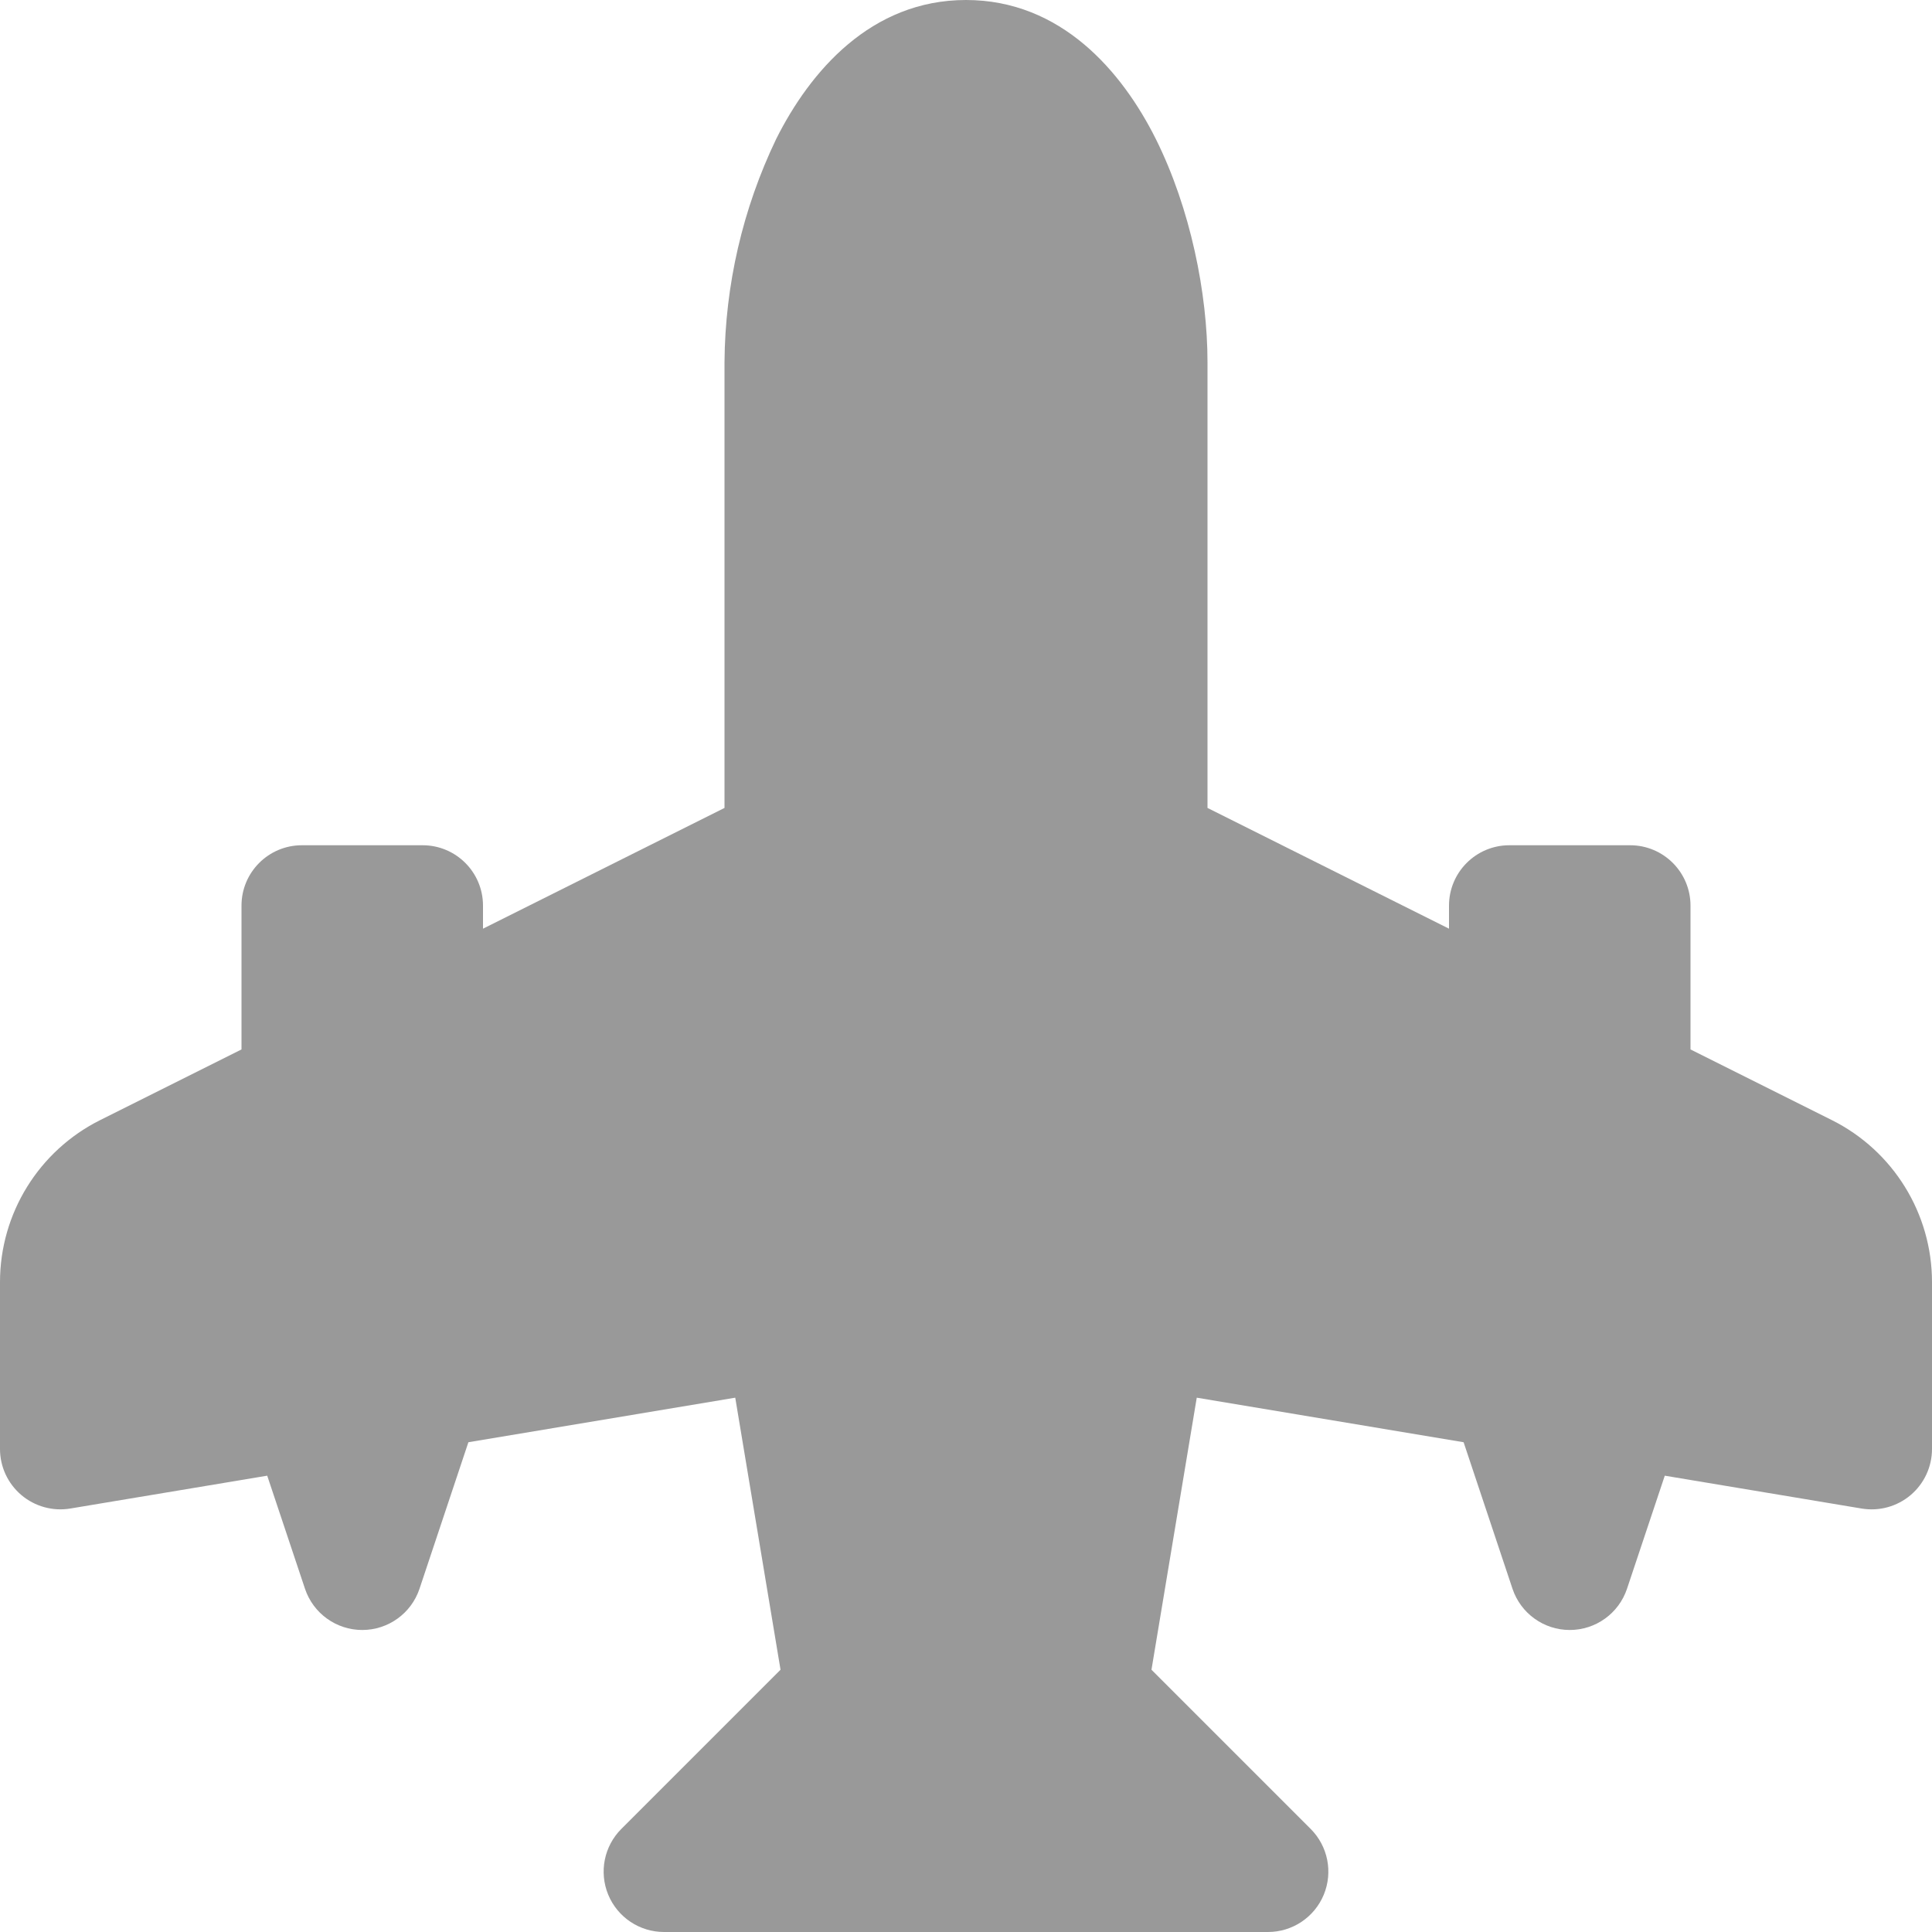
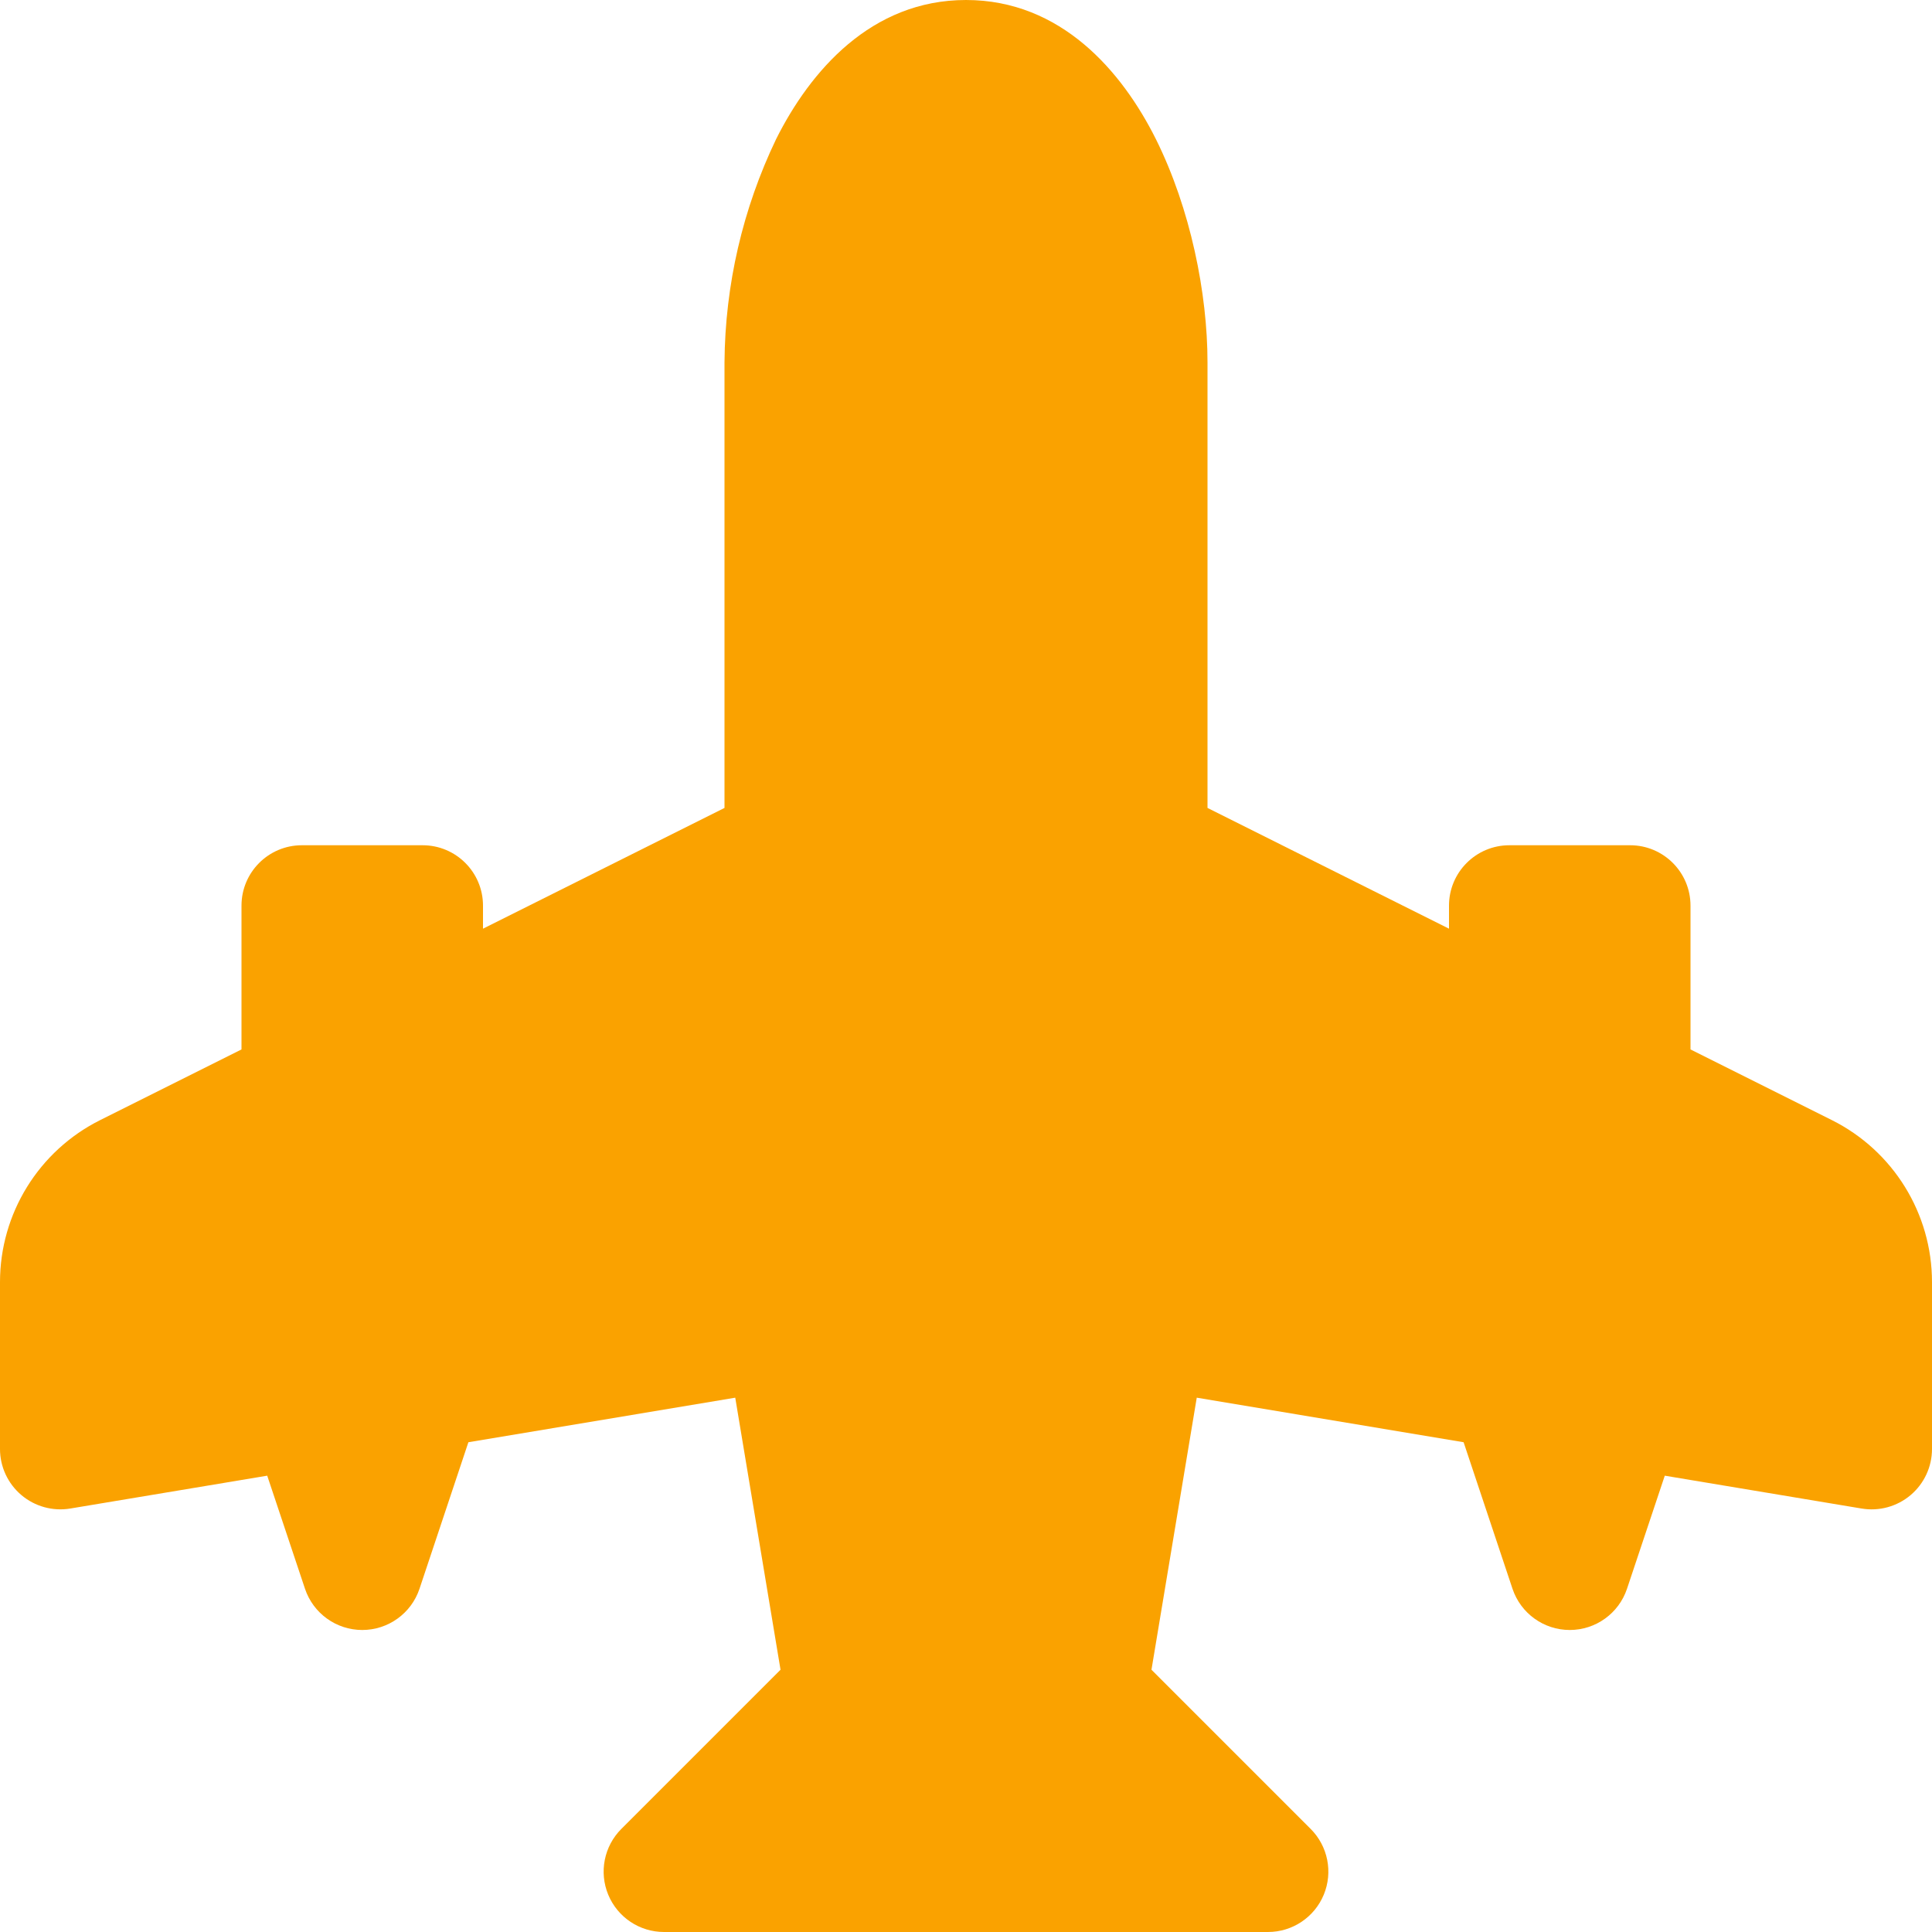
- <svg xmlns="http://www.w3.org/2000/svg" width="16" height="16" fill="#999999" class="bi bi-airplane-engines-fill" viewBox="0 0 16 16">
+ <svg xmlns="http://www.w3.org/2000/svg" width="16" height="16" fill="#FAA200" class="bi bi-airplane-engines-fill" viewBox="0 0 16 16">
  <path d="M8 0c-.787 0-1.292.592-1.572 1.151A4.347 4.347 0 0 0 6 3v3.691l-2 1V7.5a.5.5 0 0 0-.5-.5h-1a.5.5 0 0 0-.5.5v1.191l-1.17.585A1.5 1.5 0 0 0 0 10.618V12a.5.5 0 0 0 .582.493l1.631-.272.313.937a.5.5 0 0 0 .948 0l.405-1.214 2.21-.369.375 2.253-1.318 1.318A.5.5 0 0 0 5.5 16h5a.5.5 0 0 0 .354-.854l-1.318-1.318.375-2.253 2.21.369.405 1.214a.5.5 0 0 0 .948 0l.313-.937 1.63.272A.5.5 0 0 0 16 12v-1.382a1.5 1.5 0 0 0-.83-1.342L14 8.691V7.5a.5.5 0 0 0-.5-.5h-1a.5.5 0 0 0-.5.5v.191l-2-1V3c0-.568-.14-1.271-.428-1.849C9.292.591 8.787 0 8 0Z" />
</svg>
